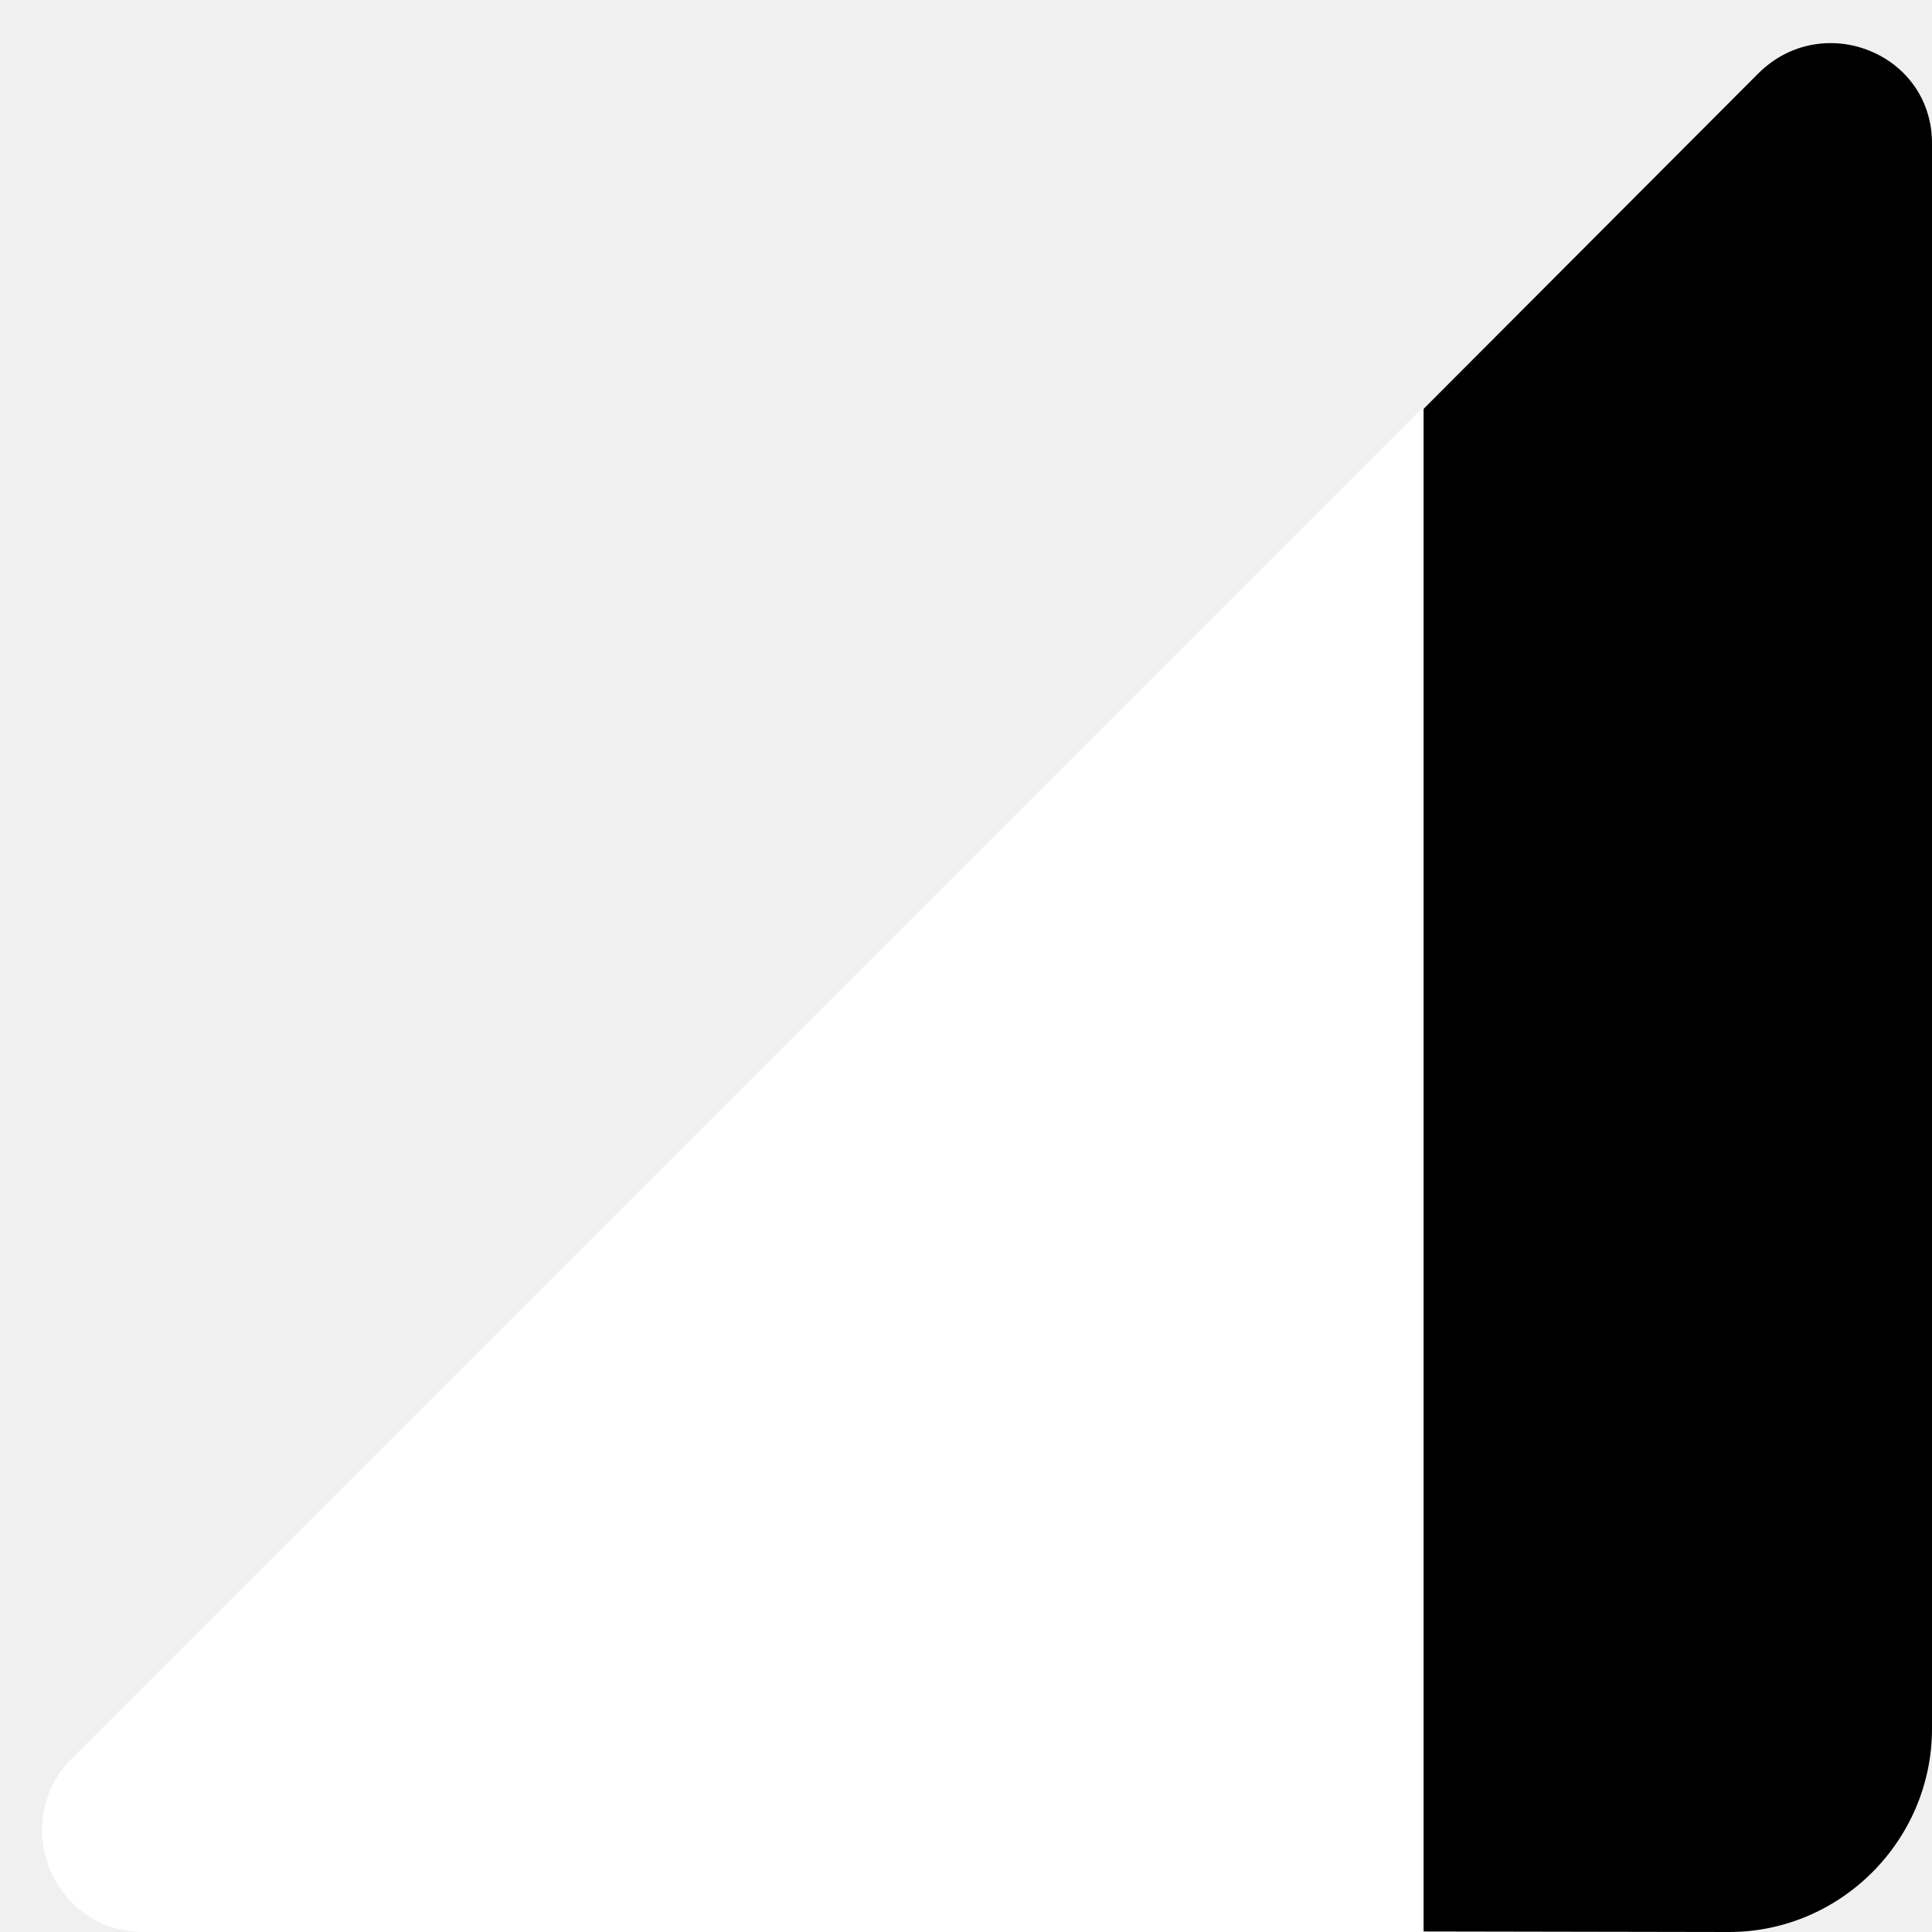
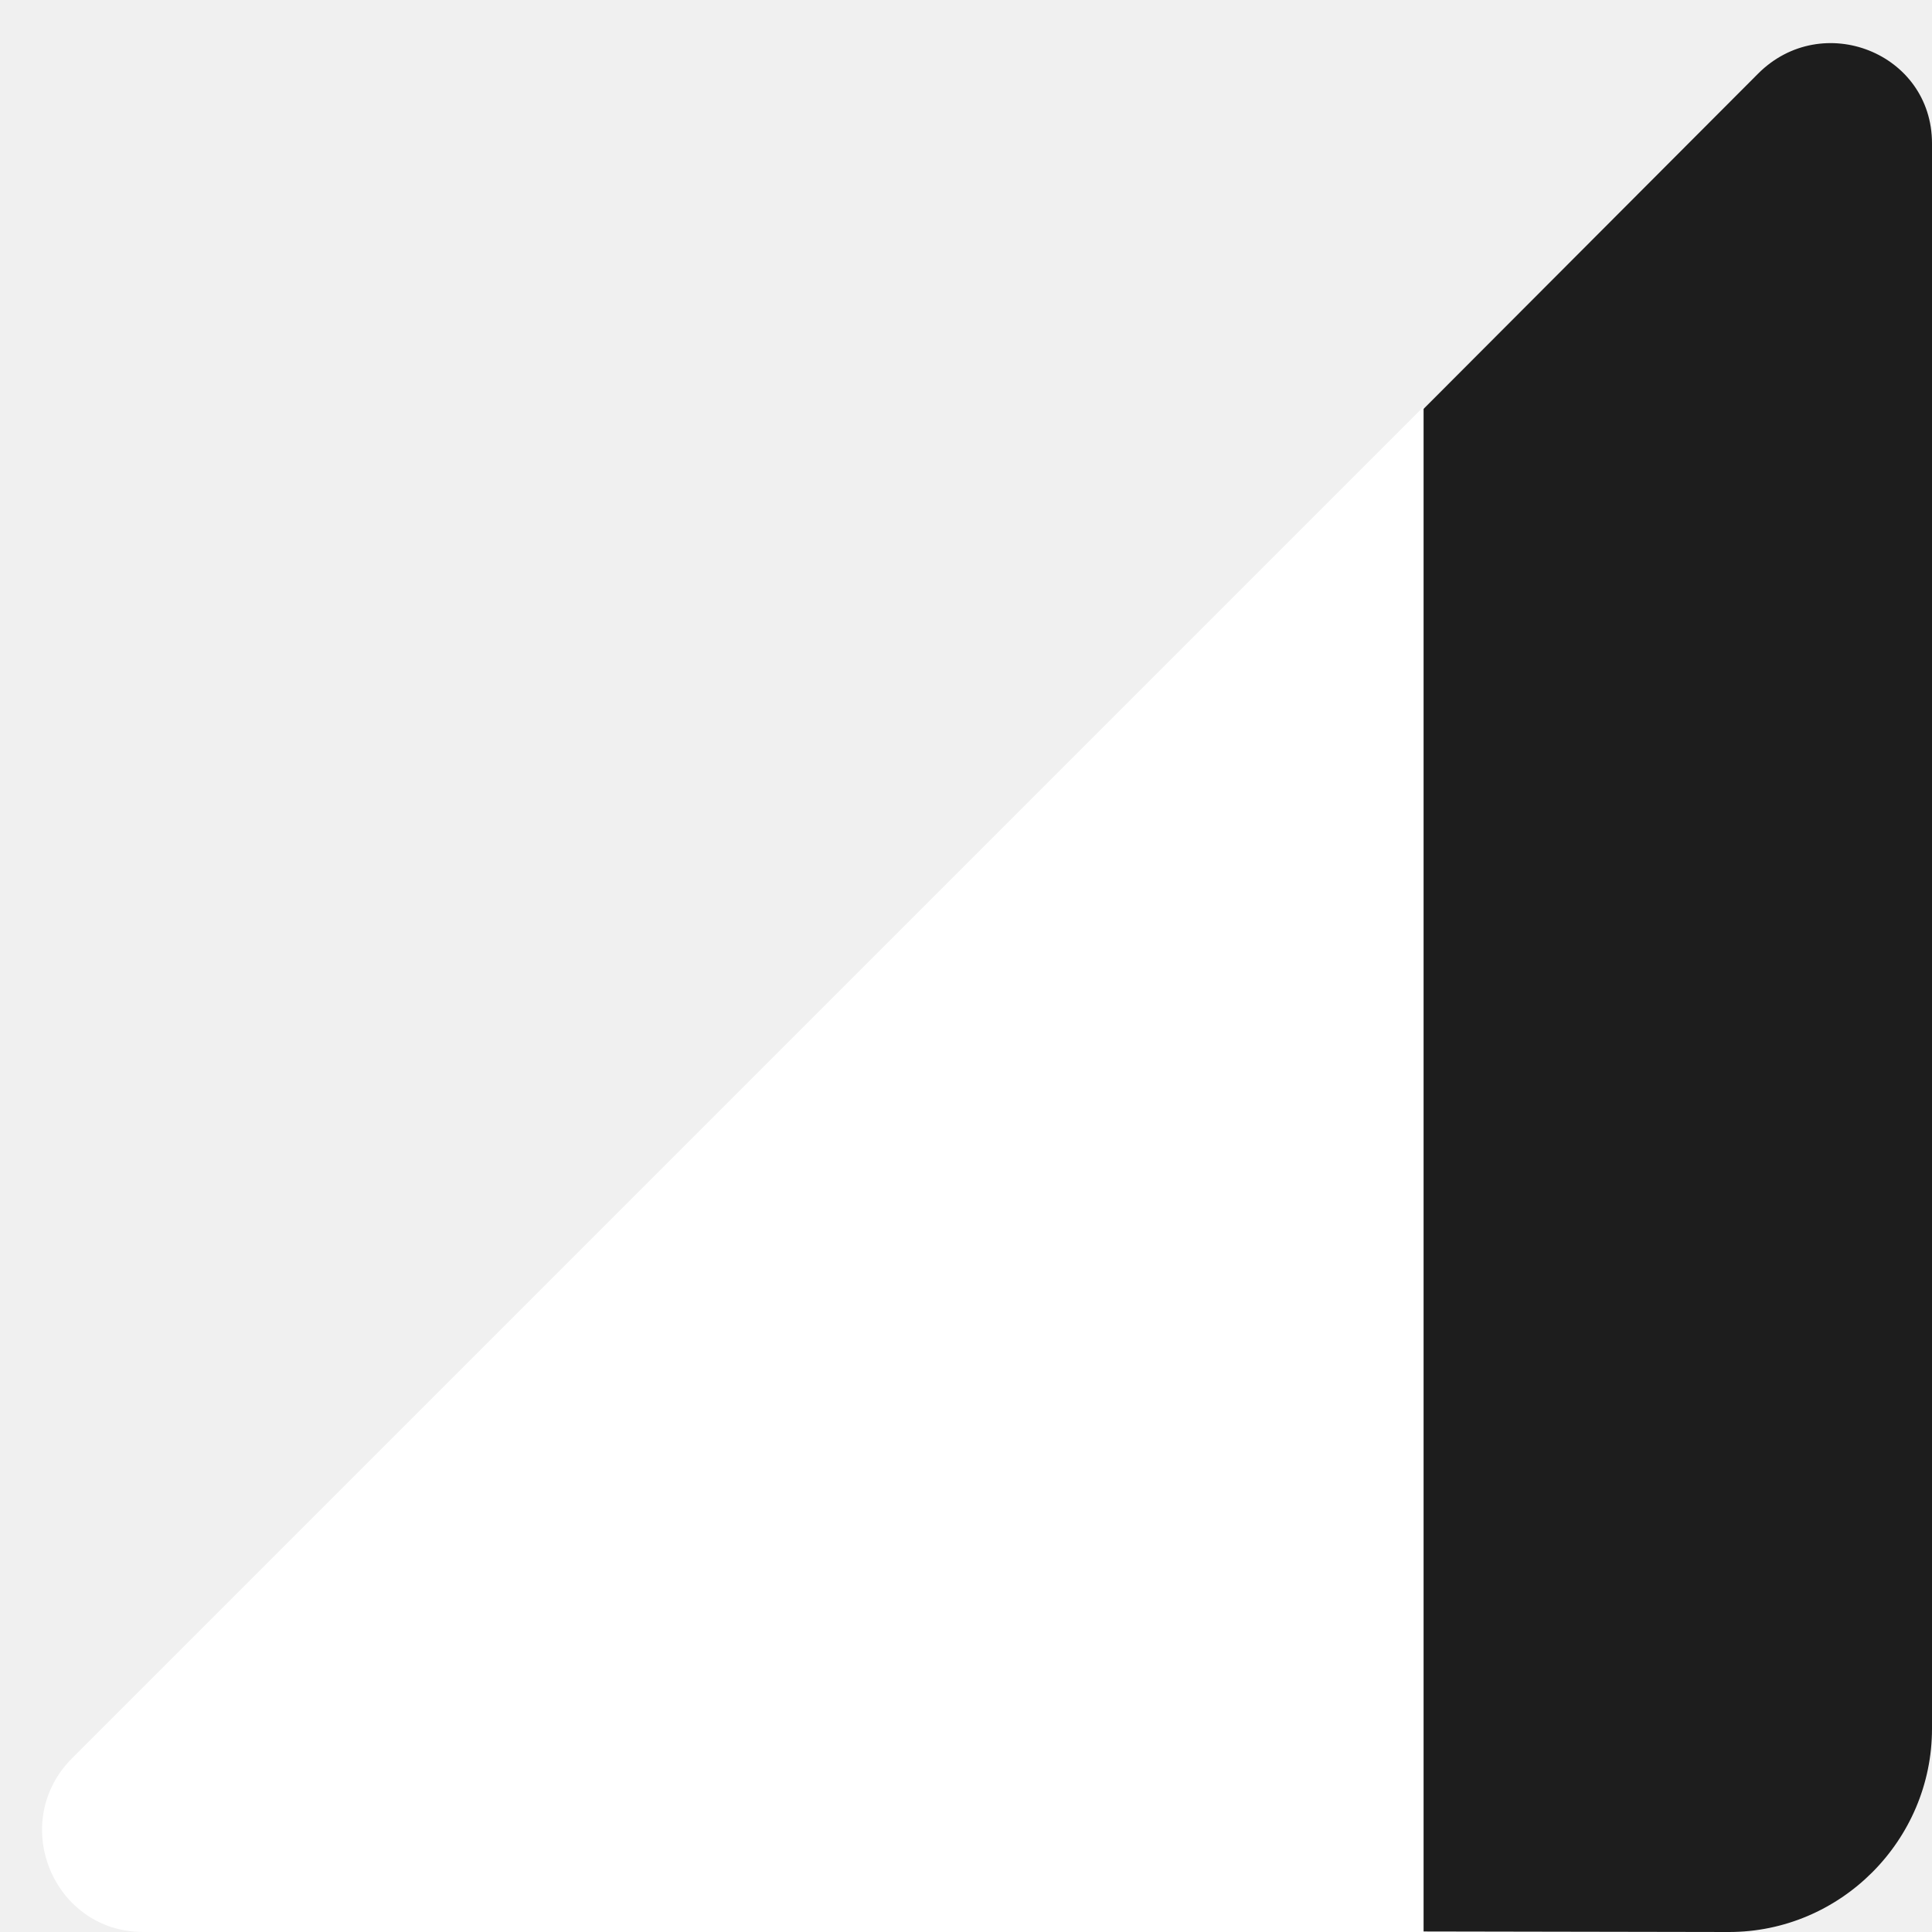
- <svg xmlns="http://www.w3.org/2000/svg" width="19px" height="19px" viewBox="0 0 19 19" version="1.1" id="svg1">
+ <svg xmlns="http://www.w3.org/2000/svg" width="19px" height="19px" viewBox="0 0 19 19" version="1.1" id="svg1" xml:space="preserve">
  <defs id="defs1" />
  <g id="Icons" stroke="none" stroke-width="1" fill="none" fill-rule="evenodd">
-     <g id="Rounded" transform="translate(-103, -1751)">
-       <g id="Device" transform="translate(100, 1650)">
-         <g id="-Round-/-Device-/-network_cell" transform="translate(0, 98)">
-           <g id="g1">
-             <polygon id="Path" points="0 0 24 0 24 24 0 24" />
-             <path d="M 4.41,21.972 20,22 c 1.1,0.002 2,-0.9 2,-2 V 4.41 C 22,3.52 20.92,3.094 20.29,3.724 L 3.727,20.323 c -0.63,0.63 -0.207,1.648 0.683,1.649 z" id="🔹Secondary-Color" fill="#D0D0D0" style="fill:#000000" />
-             <path d="M17,7 L3.71,20.29 C3.08,20.92 3.52,22 4.41,22 L17,22 L17,7 Z" id="🔹Primary-Color" fill="#1D1D1D" style="fill:#ffffff" />
-           </g>
-         </g>
-       </g>
+     <g id="g1" transform="translate(-3,-3)" style="fill:none;fill-rule:evenodd;stroke:none;stroke-width:1">
+       <polygon id="Path" points="0,0 24,0 24,24 0,24 " />
+       <path d="M 4.41,21.972 20,22 c 1.1,0.002 2,-0.9 2,-2 V 4.41 C 22,3.52 20.92,3.094 20.29,3.724 L 3.727,20.323 c -0.63,0.63 -0.207,1.648 0.683,1.649 z" id="🔹Secondary-Color" fill="#D0D0D0" style="fill:#1d1d1d;fill-opacity:1" />
+       <path d="M 17,7 3.71,20.29 C 3.08,20.92 3.52,22 4.41,22 H 17 Z" id="🔹Primary-Color" fill="#1D1D1D" style="fill:#ffffff" />
    </g>
  </g>
</svg>
